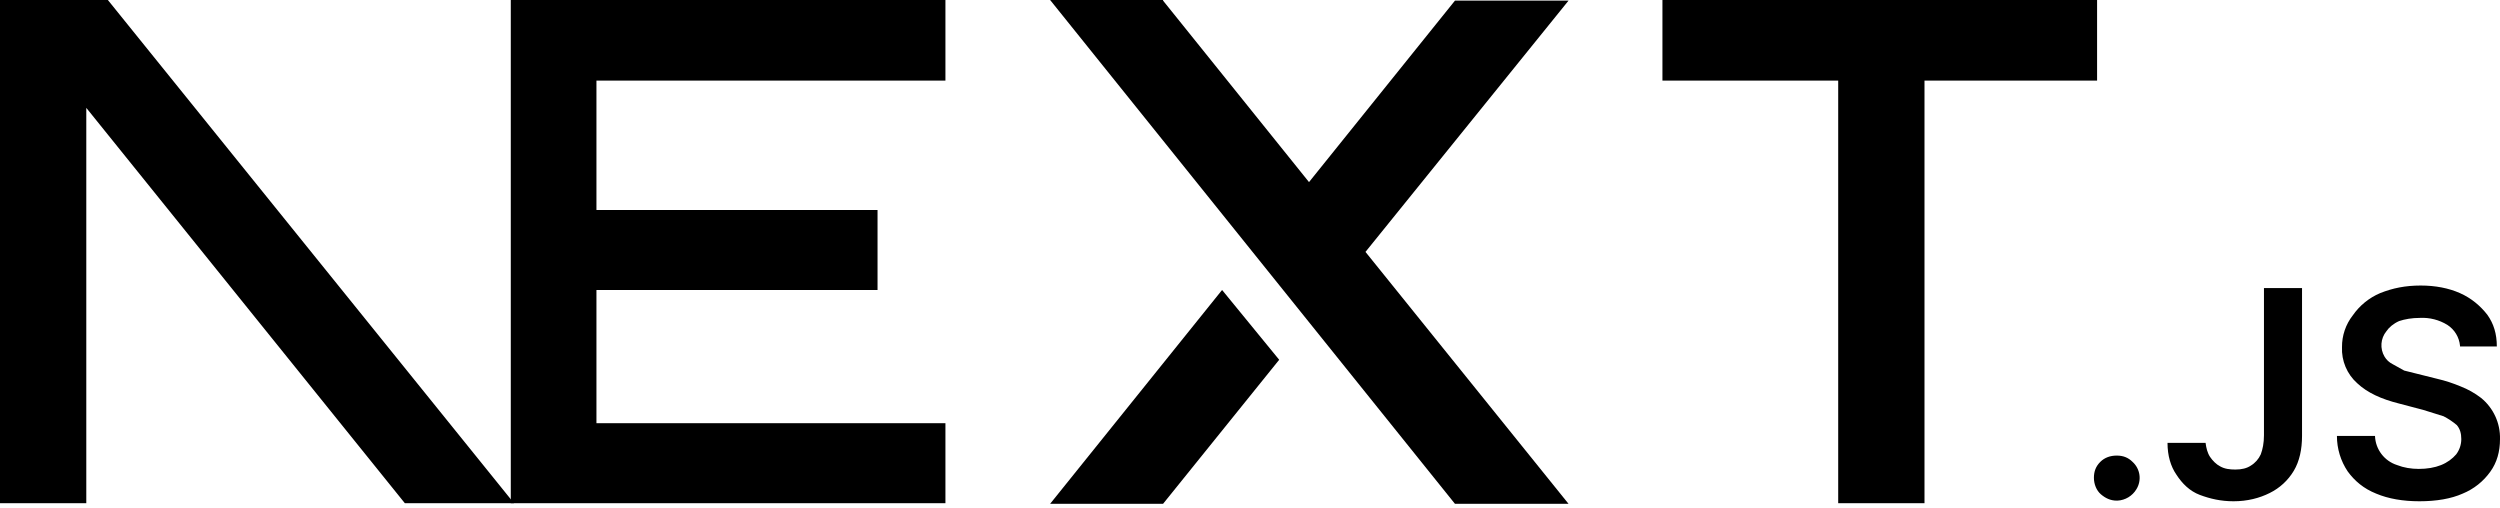
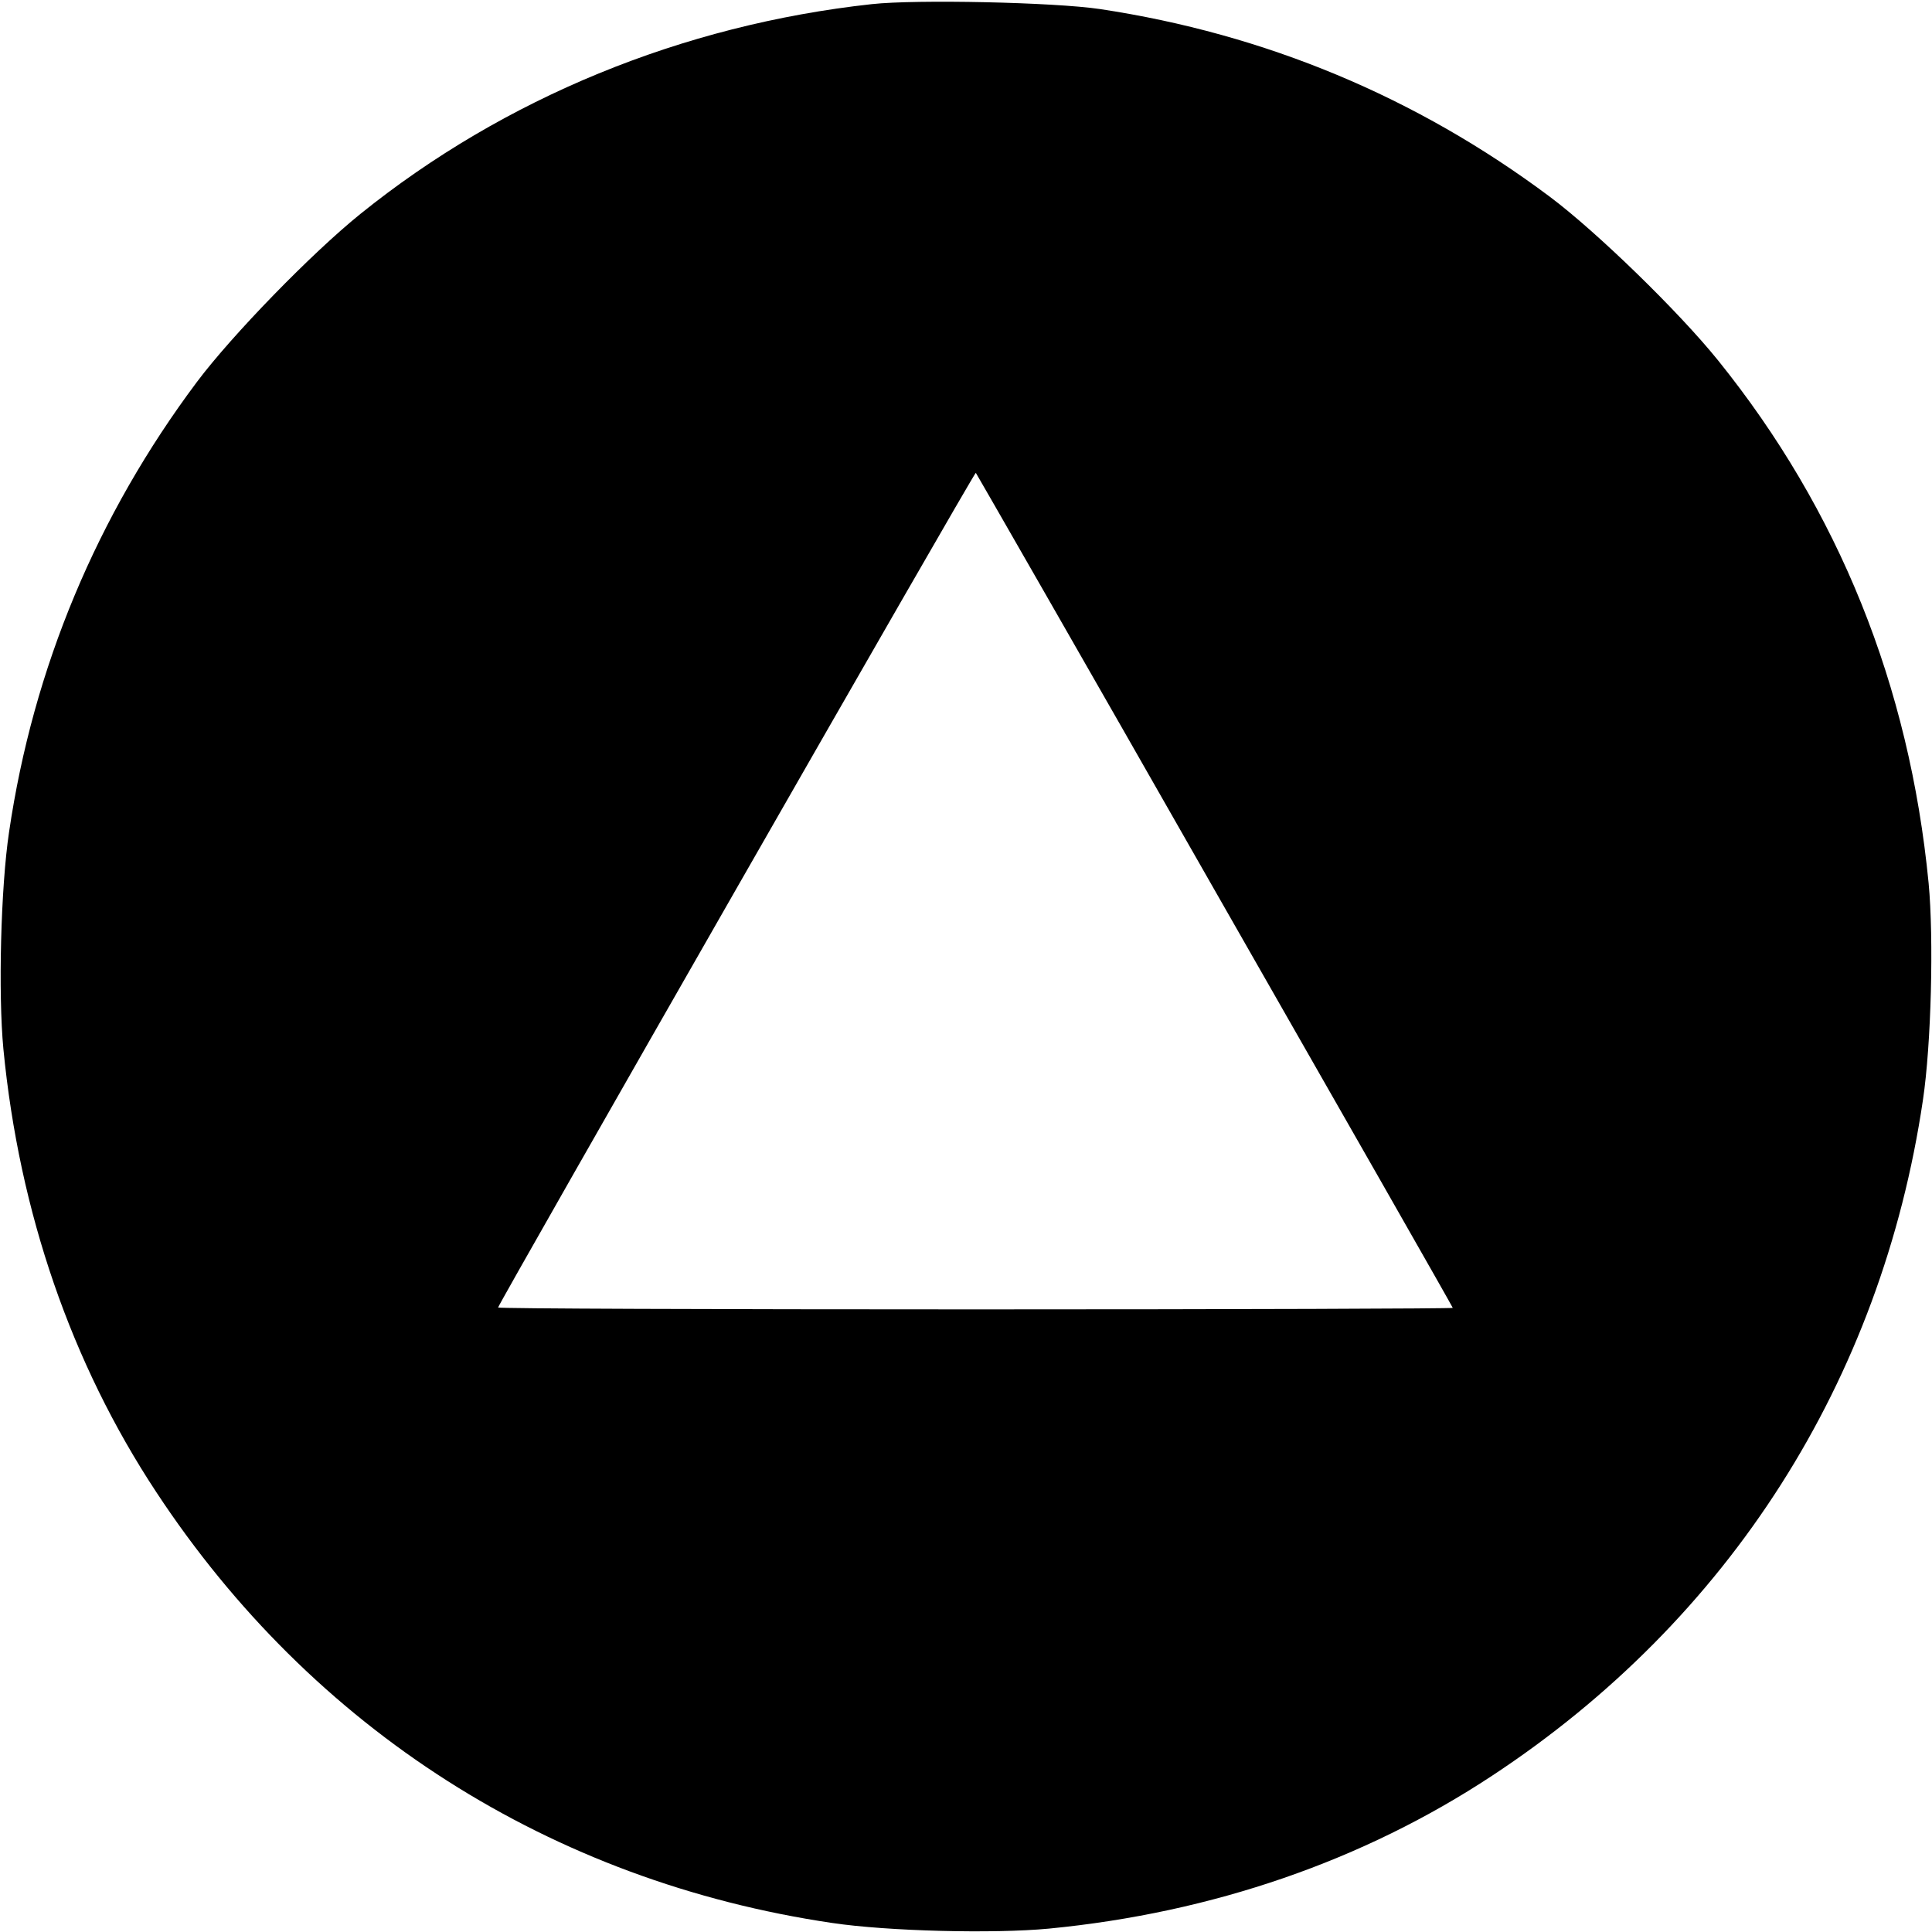
- <svg xmlns="http://www.w3.org/2000/svg" fill="none" viewBox="0 0 394 80">
-   <path fill="#000" d="M262 0h68.5v12.7h-27.2v66.6h-13.6V12.7H262V0ZM149 0v12.7H94v20.4h44.3v12.6H94v21h55v12.6H80.5V0h68.7zm34.3 0h-17.8l63.8 79.4h17.9l-32-39.7 32-39.6h-17.9l-23 28.6-23-28.6zm18.3 56.7-9-11-27.1 33.7h17.8l18.3-22.7z" />
-   <path fill="#000" d="M81 79.3 17 0H0v79.3h13.6V17l50.2 62.3H81Zm252.6-.4c-1 0-1.8-.4-2.5-1s-1.1-1.6-1.1-2.6.3-1.8 1-2.5 1.6-1 2.6-1 1.8.3 2.5 1a3.4 3.4 0 0 1 .6 4.3 3.7 3.7 0 0 1-3 1.8zm23.2-33.5h6v23.3c0 2.1-.4 4-1.3 5.5a9.1 9.1 0 0 1-3.8 3.5c-1.6.8-3.5 1.3-5.7 1.3-2 0-3.7-.4-5.3-1s-2.8-1.8-3.7-3.2c-.9-1.3-1.4-3-1.4-5h6c.1.8.3 1.6.7 2.2s1 1.2 1.6 1.5c.7.4 1.5.5 2.4.5 1 0 1.8-.2 2.4-.6a4 4 0 0 0 1.6-1.8c.3-.8.5-1.8.5-3V45.5zm30.9 9.1a4.4 4.4 0 0 0-2-3.3 7.5 7.5 0 0 0-4.3-1.1c-1.3 0-2.4.2-3.3.5-.9.4-1.6 1-2 1.6a3.5 3.5 0 0 0-.3 4c.3.5.7.9 1.3 1.2l1.8 1 2 .5 3.2.8c1.3.3 2.5.7 3.7 1.2a13 13 0 0 1 3.2 1.8 8.1 8.1 0 0 1 3 6.5c0 2-.5 3.7-1.5 5.1a10 10 0 0 1-4.4 3.5c-1.8.8-4.1 1.2-6.8 1.2-2.6 0-4.9-.4-6.8-1.2-2-.8-3.4-2-4.5-3.5a10 10 0 0 1-1.7-5.6h6a5 5 0 0 0 3.5 4.6c1 .4 2.2.6 3.4.6 1.3 0 2.5-.2 3.5-.6 1-.4 1.8-1 2.4-1.7a4 4 0 0 0 .8-2.4c0-.9-.2-1.6-.7-2.2a11 11 0 0 0-2.1-1.4l-3.2-1-3.8-1c-2.8-.7-5-1.7-6.6-3.2a7.2 7.2 0 0 1-2.4-5.7 8 8 0 0 1 1.7-5 10 10 0 0 1 4.3-3.5c2-.8 4-1.2 6.4-1.2 2.3 0 4.4.4 6.2 1.2 1.8.8 3.2 2 4.3 3.4 1 1.4 1.5 3 1.5 5h-5.8z" />
+ <svg xmlns="http://www.w3.org/2000/svg" version="1.0" width="512pt" height="512pt" viewBox="0 0 512 512" preserveAspectRatio="xMidYMid meet">
+   <g transform="translate(0,512) scale(0.1,-0.1)" fill="#000000" stroke="none">
+     <path d="M2310 5109 c-502 -55 -974 -249 -1355 -556 -129 -104 -340 -321 -433 -445 -265 -354 -434 -758 -498 -1193 -22 -147 -29 -428 -15 -575 42 -433 180 -833 405 -1174 414 -629 1047 -1032 1791 -1142 147 -22 428 -29 575 -15 433 42 833 180 1174 405 629 414 1032 1047 1142 1791 22 147 29 428 15 575 -51 524 -238 988 -558 1385 -104 129 -321 340 -445 433 -354 265 -755 432 -1193 498 -121 18 -487 26 -605 13z m909 -2348 c347 -607 631 -1105 631 -1107 0 -2 -569 -4 -1265 -4 -696 0 -1265 2 -1265 5 0 8 1263 2216 1266 2212 1 -1 287 -499 633 -1106z" />
+   </g>
</svg>
